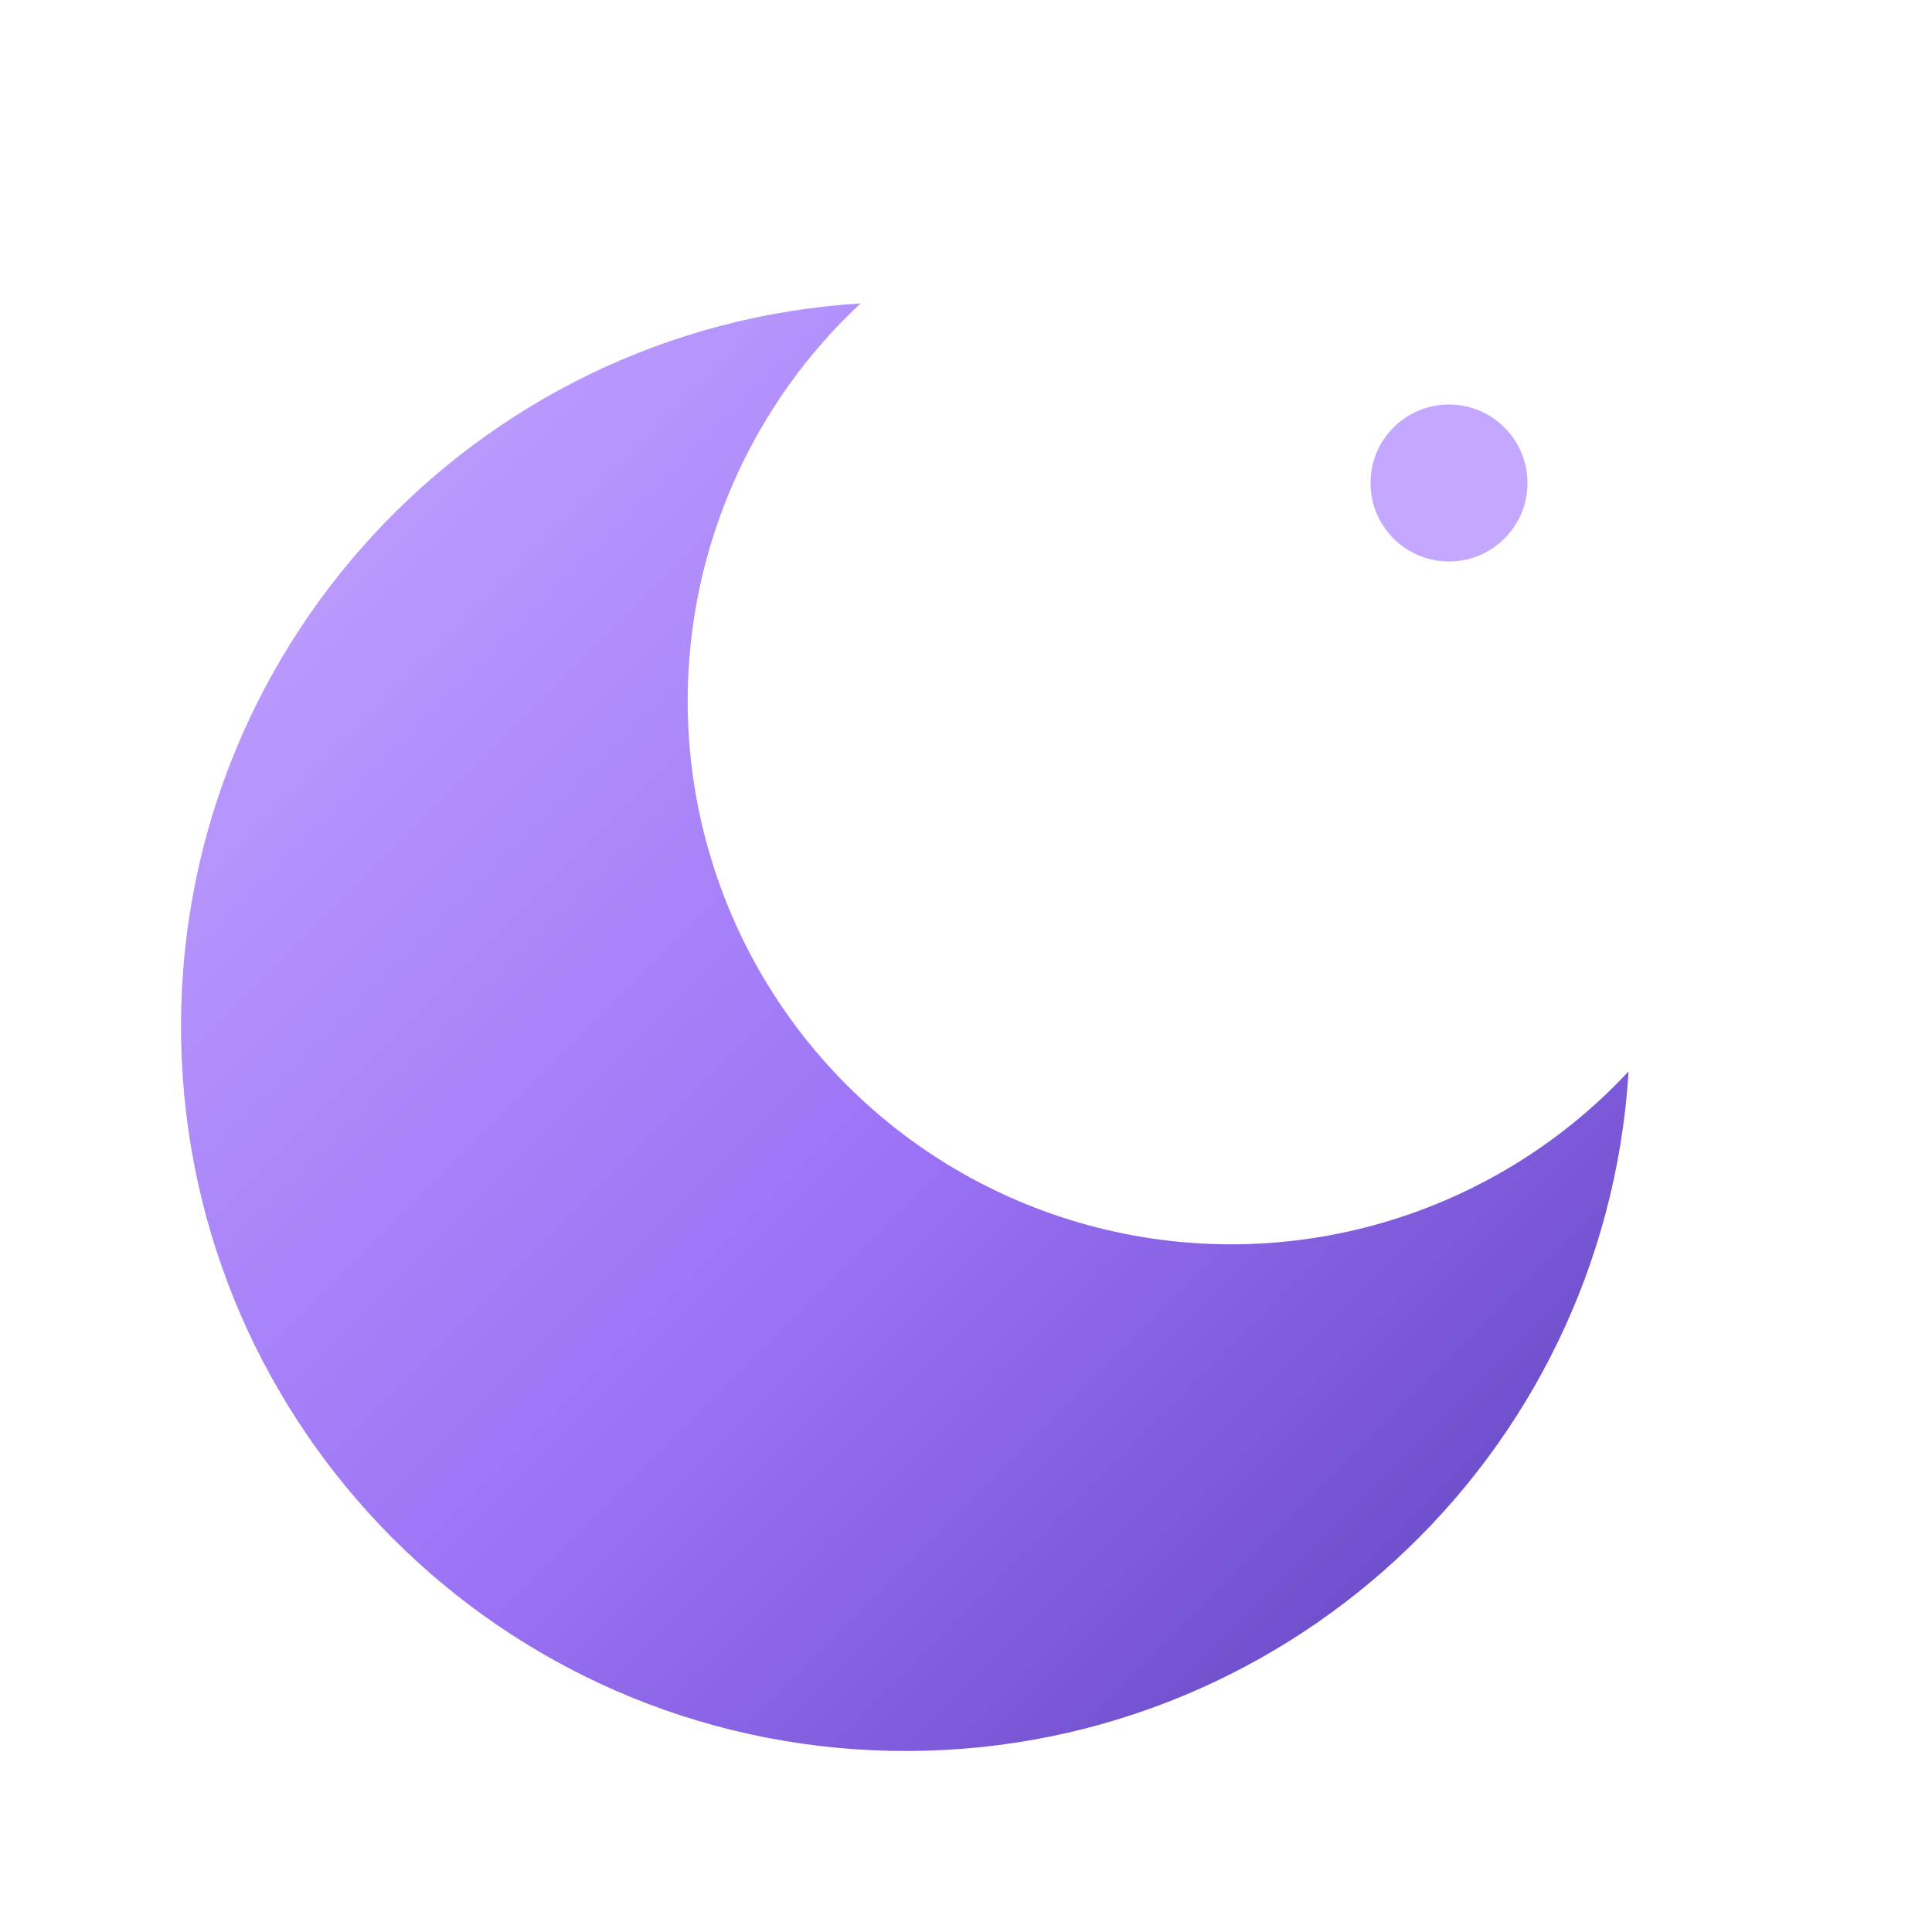
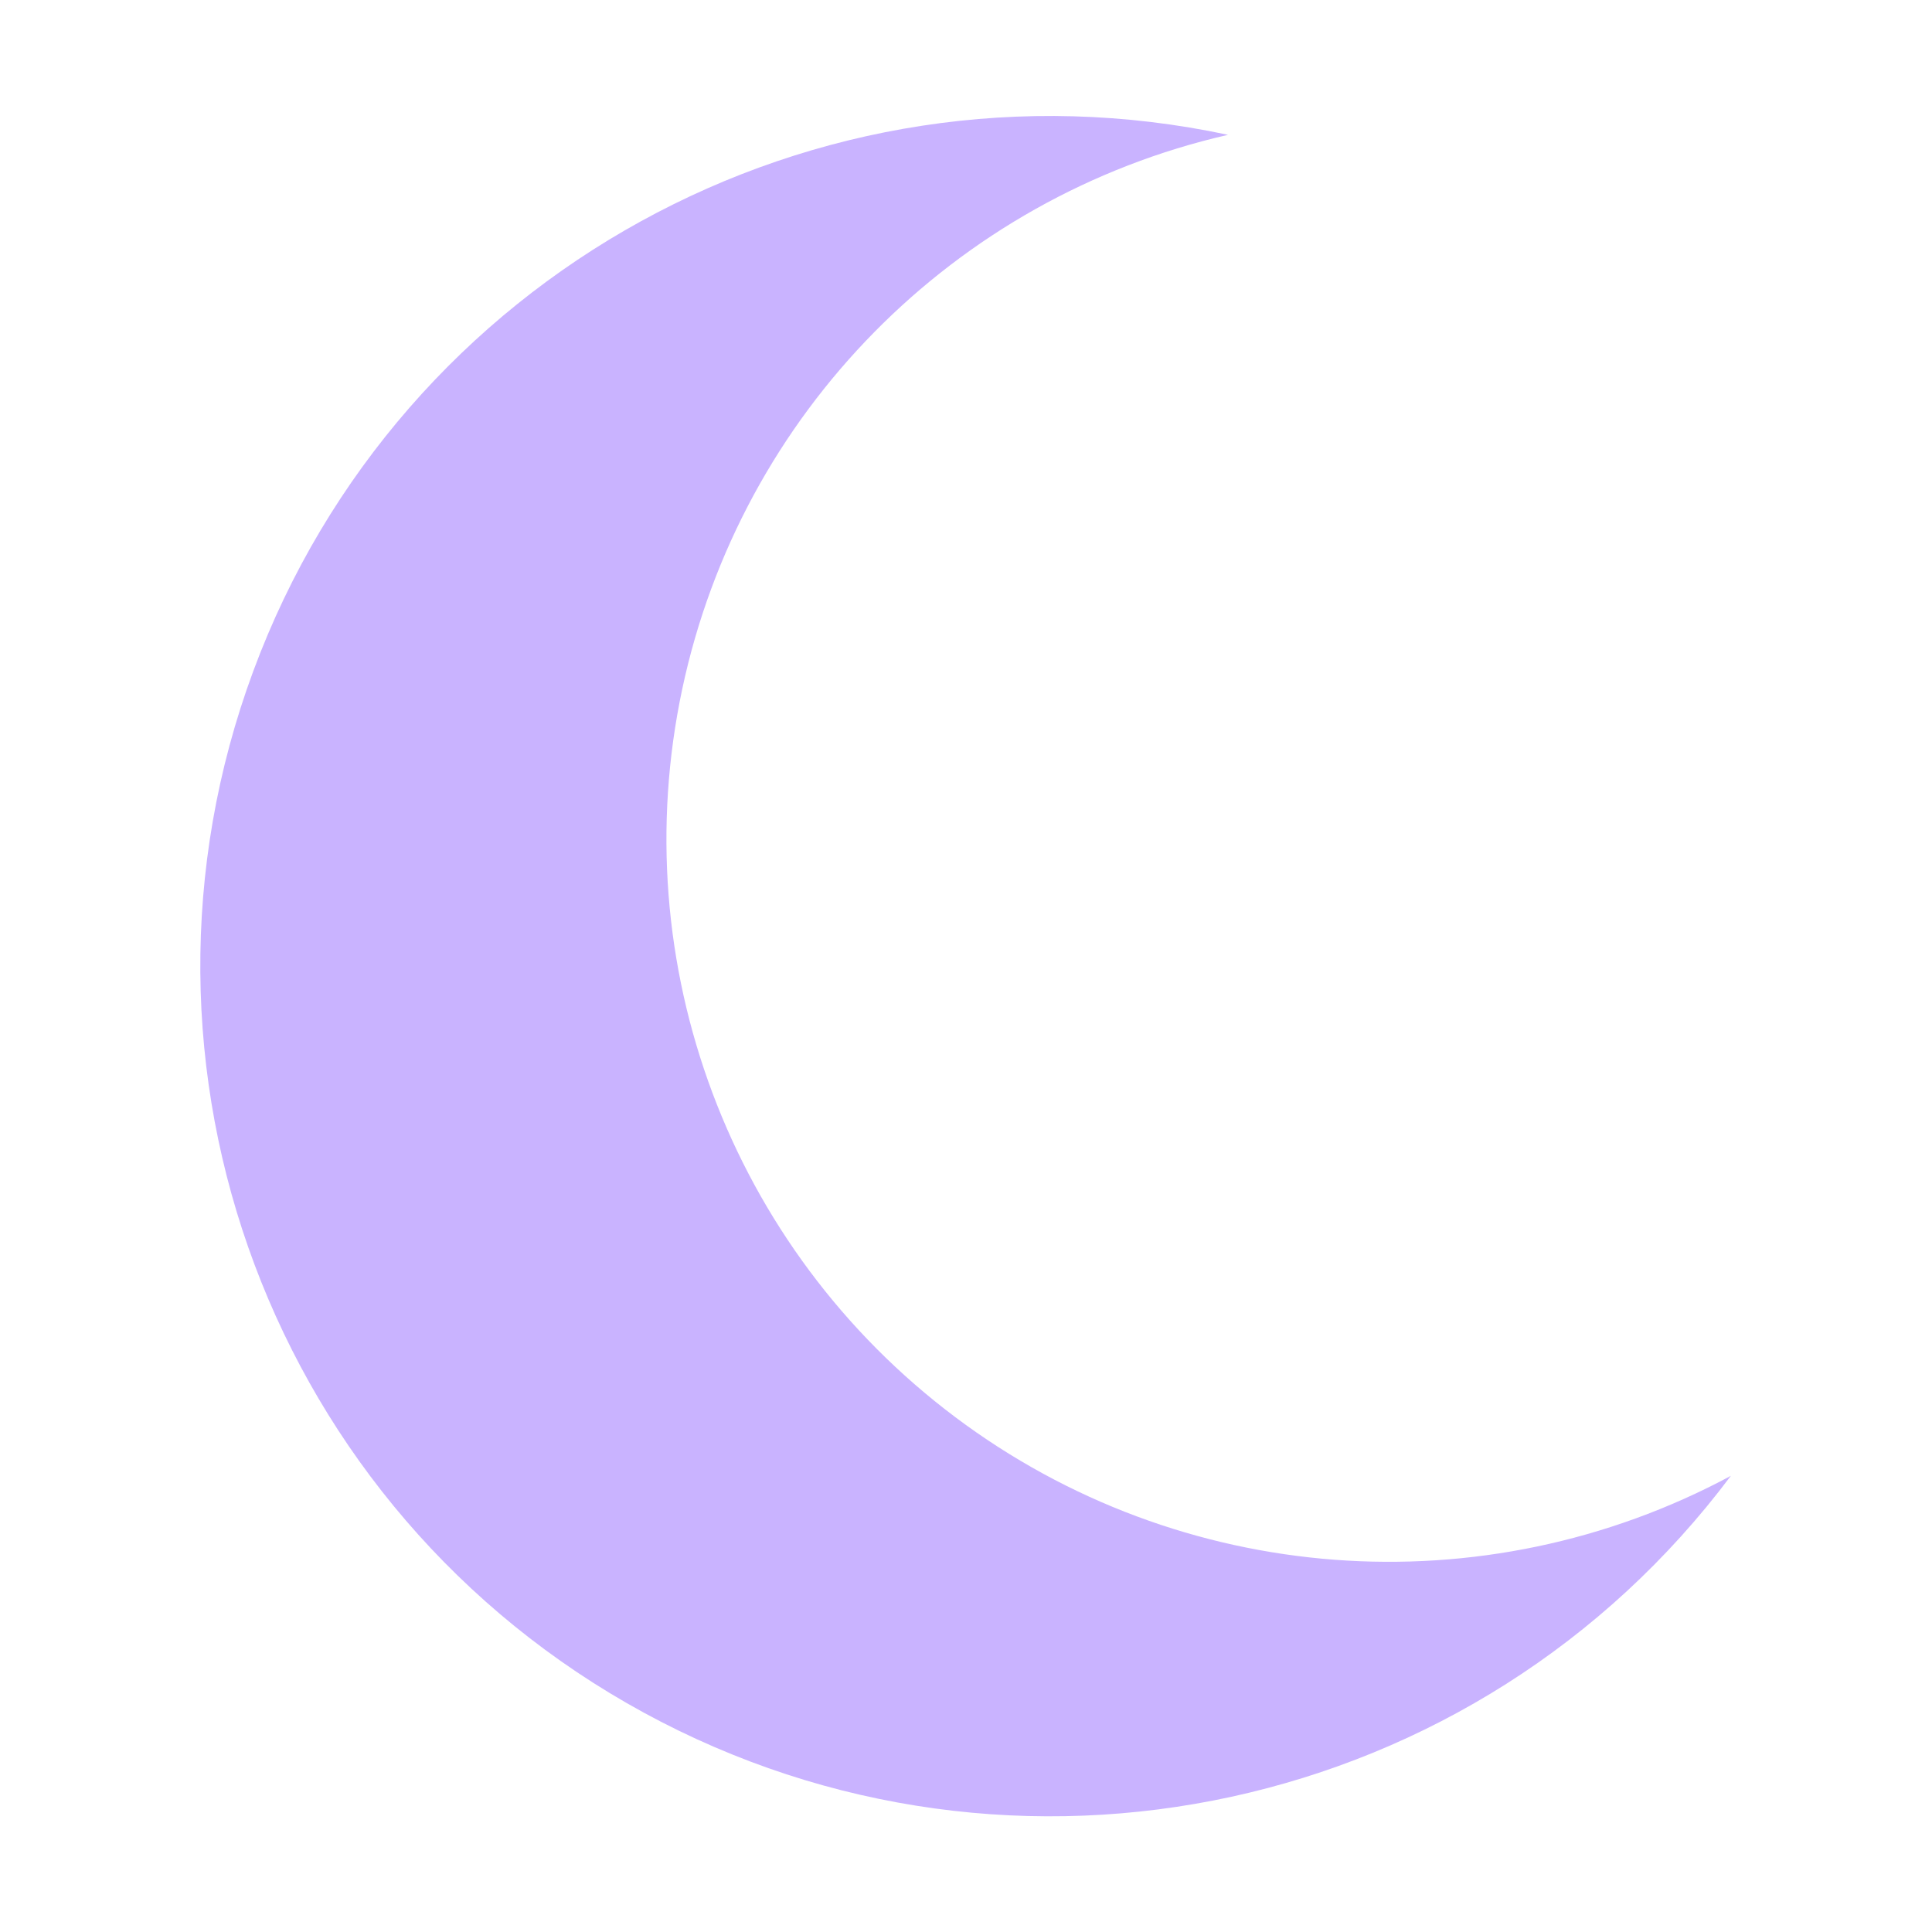
- <svg xmlns="http://www.w3.org/2000/svg" viewBox="0 0 64 64">
-   <defs>
-     <linearGradient id="g" x1="0" y1="0" x2="1" y2="1">
-       <stop offset="0" stop-color="#c4a8ff" />
-       <stop offset=".55" stop-color="#9b72f5" />
-       <stop offset="1" stop-color="#5b3fb8" />
-     </linearGradient>
-   </defs>
-   <path d="M28.51 10.05A24 24 0 1 0 53.95 35.49A18 18 0 1 1 28.51 10.05Z" fill="url(#g)" />
-   <circle cx="48" cy="16" r="2.6" fill="#c4a8ff" />
+ <svg xmlns="http://www.w3.org/2000/svg" viewBox="0 0 100 100">
+   <path fill="#c9b3ff" d="M58.33 10.89A40 40 0 1 0 81.99 73.99A34 34 0 1 1 58.33 10.89Z" transform="translate(50 50) scale(1.1) translate(-46 -50)" />
</svg>
